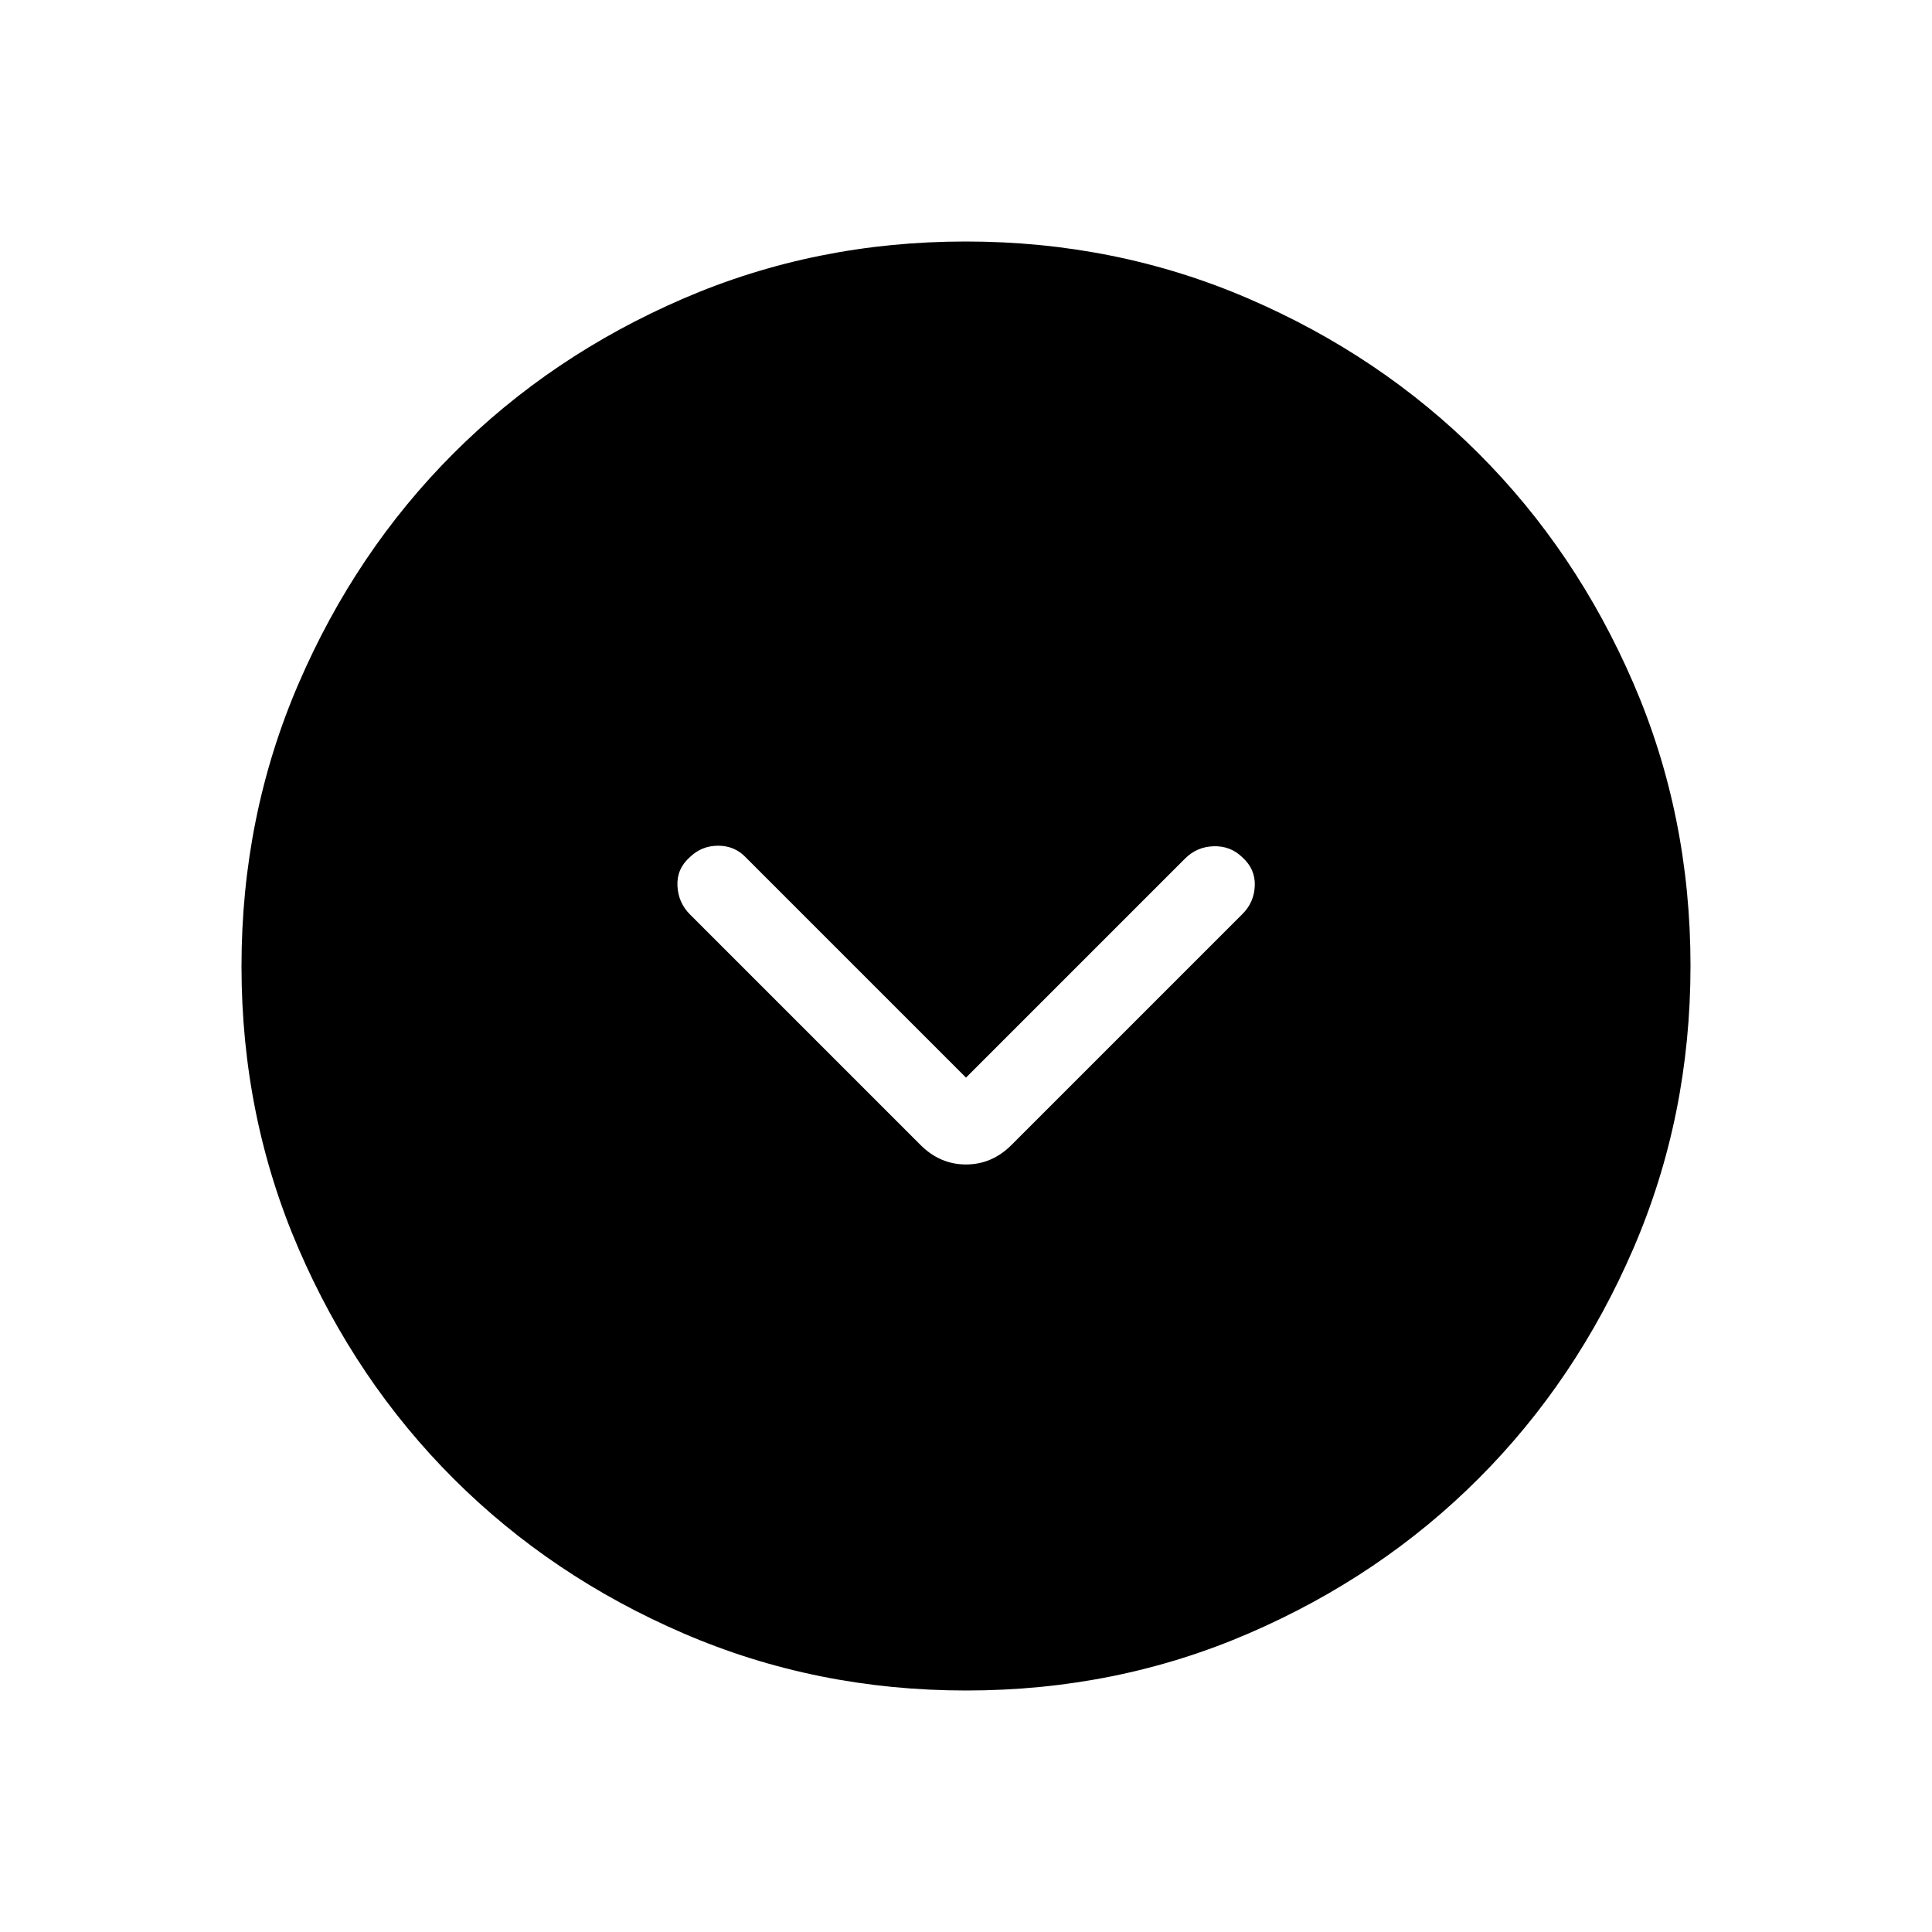
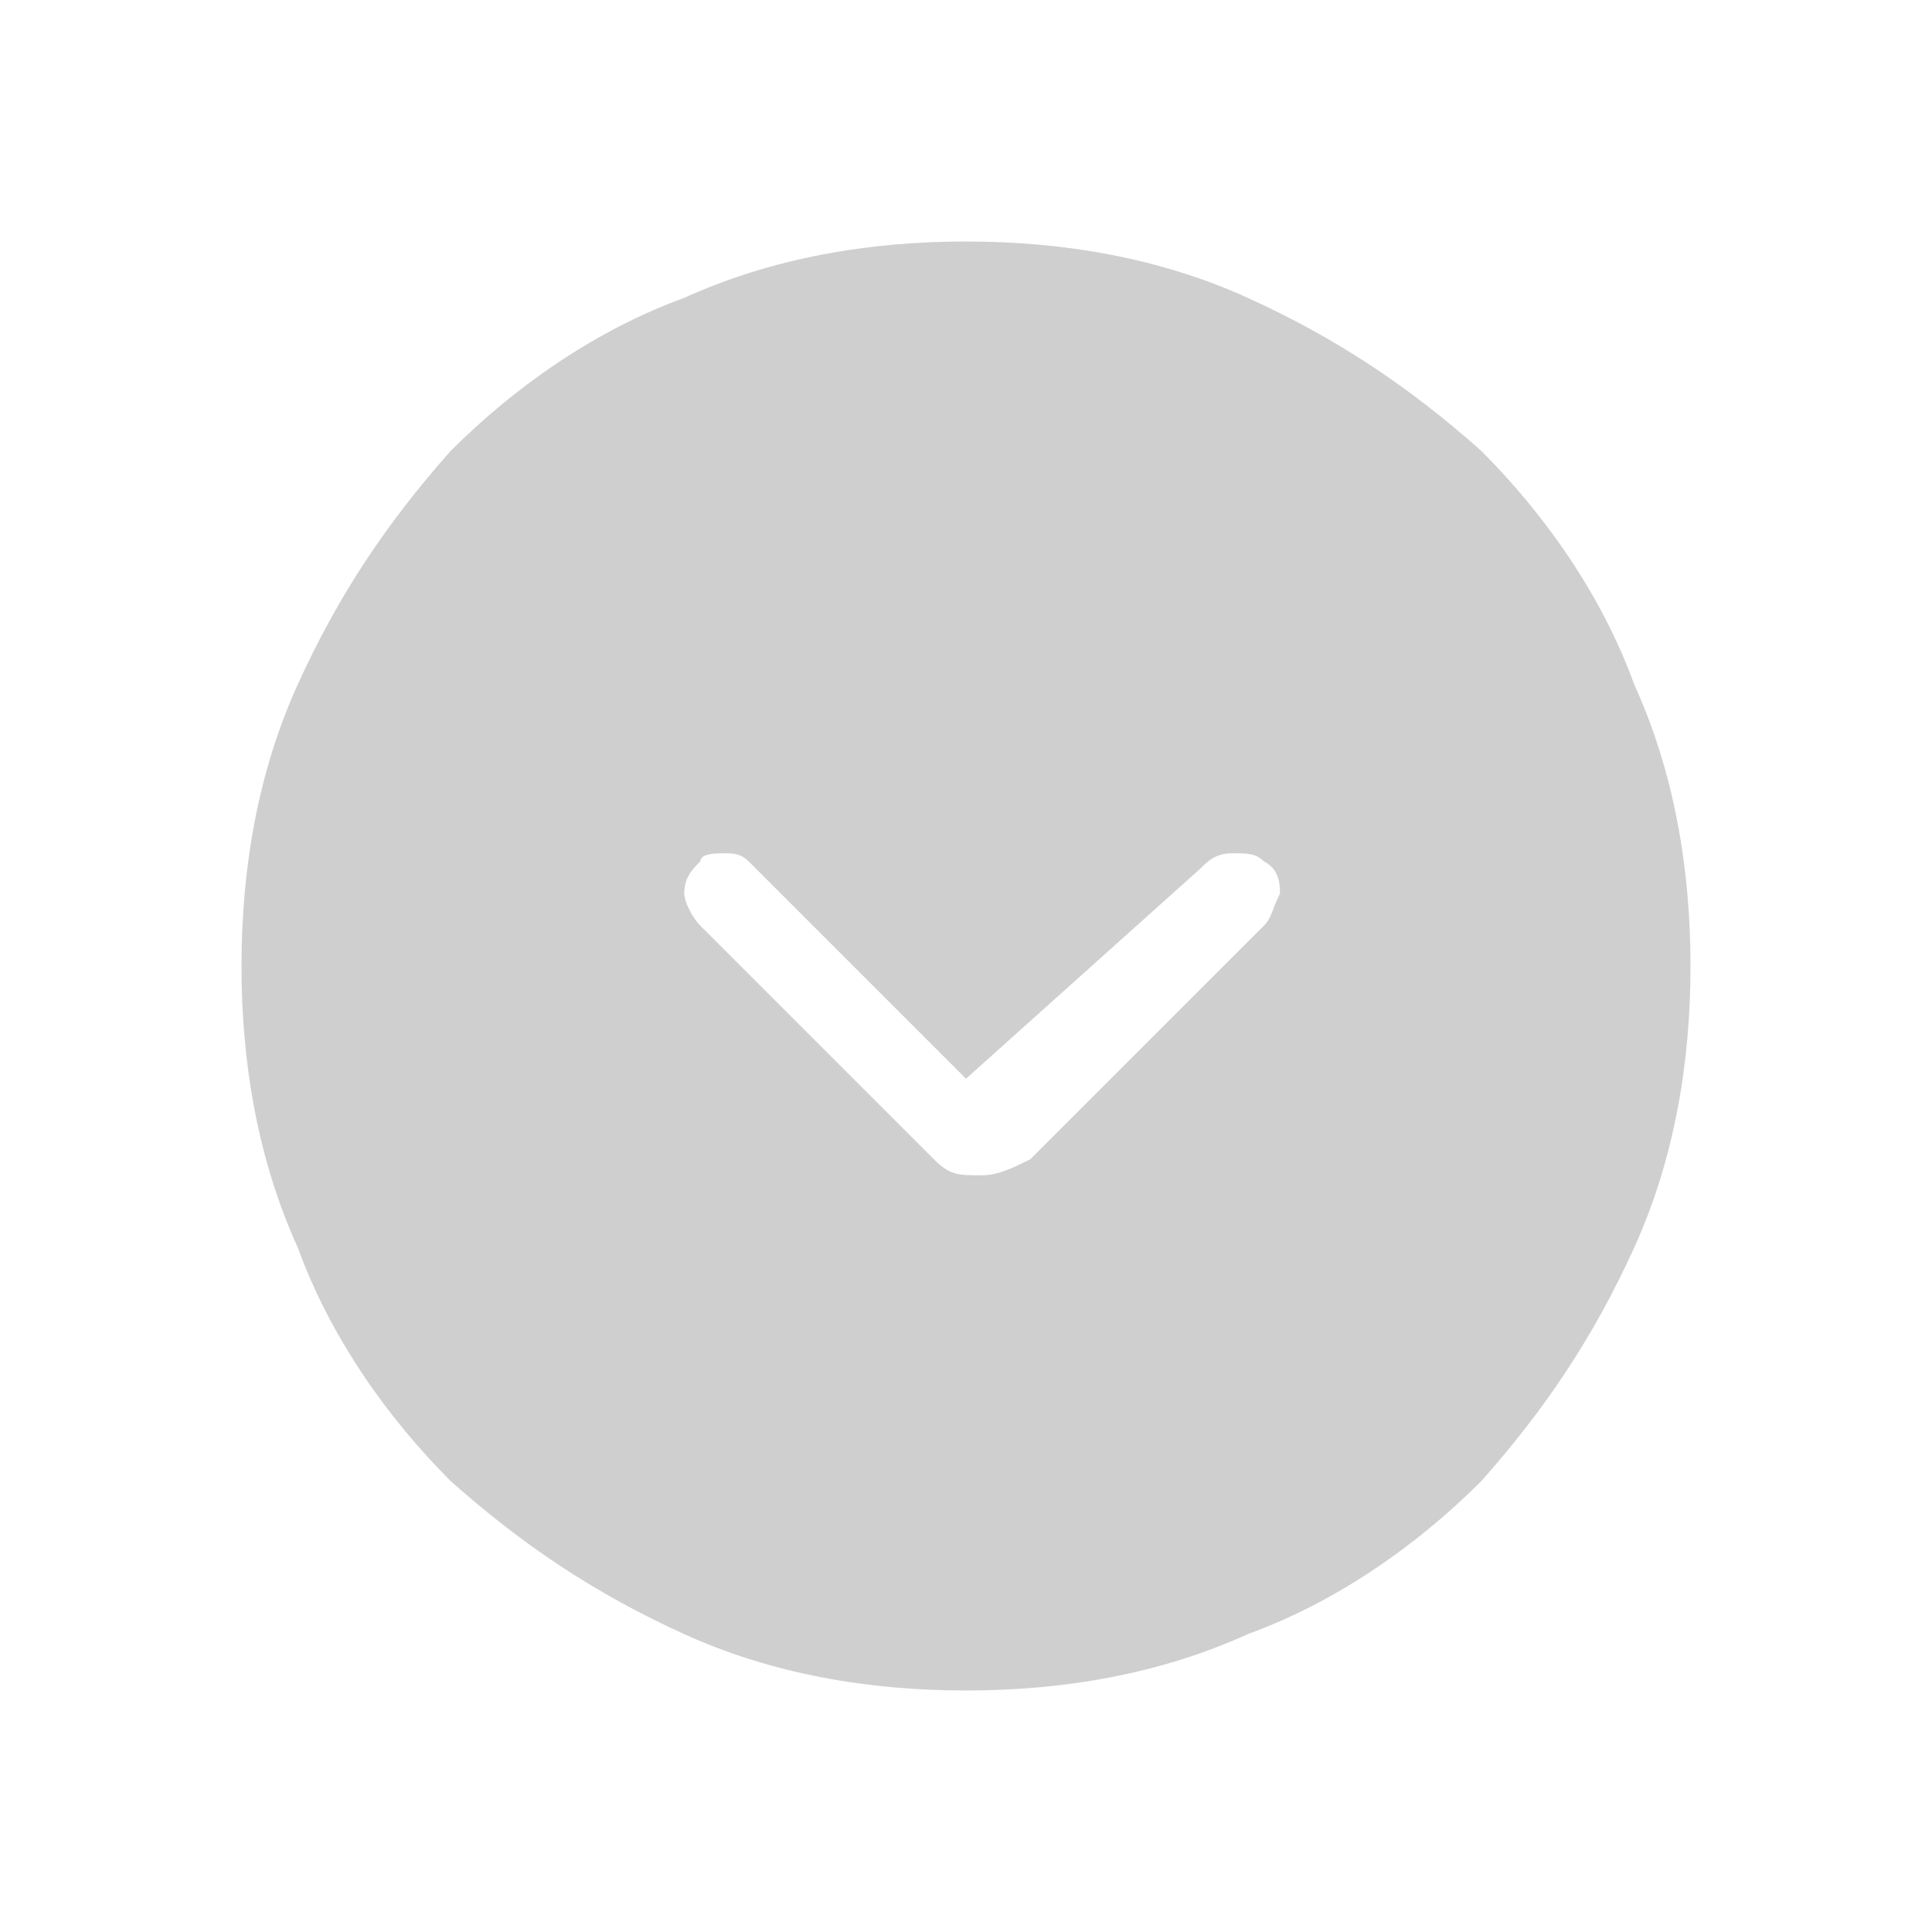
- <svg xmlns="http://www.w3.org/2000/svg" height="24" viewBox="0 -960 960 960" width="24">
-   <path d="M480-424.539 370.385-534.154q-5.423-5.615-13.558-5.615t-13.981 5.615q-6.615 5.846-6.231 14.269.385 8.424 6.231 14.27l114.539 114.538q9.692 9.693 22.615 9.693 12.923 0 22.615-9.693l114.77-114.769q5.846-5.846 6.115-14.154.269-8.308-6.346-14.154-5.846-5.615-14.154-5.346-8.308.269-14.154 6.115L480-424.539ZM480.134-120q-74.673 0-140.41-28.339-65.737-28.34-114.365-76.922-48.627-48.582-76.993-114.257Q120-405.194 120-479.866q0-74.673 28.339-140.41 28.34-65.737 76.922-114.365 48.582-48.627 114.257-76.993Q405.194-840 479.866-840q74.673 0 140.41 28.339 65.737 28.34 114.365 76.922 48.627 48.582 76.993 114.257Q840-554.806 840-480.134q0 74.673-28.339 140.41-28.34 65.737-76.922 114.365-48.582 48.627-114.257 76.993Q554.806-120 480.134-120Z" />
+ <svg xmlns="http://www.w3.org/2000/svg" version="1.1" id="Layer_1" x="0px" y="0px" viewBox="0 0 24 24" style="enable-background:new 0 0 24 24;" xml:space="preserve">
+   <style type="text/css">
+ 	.st0{fill:#CFCFCF;}
+ </style>
+   <path class="st0" d="M12,13.4l-2.7-2.7c-0.1-0.1-0.2-0.1-0.3-0.1c-0.1,0-0.3,0-0.3,0.1c-0.1,0.1-0.2,0.2-0.2,0.4  c0,0.1,0.1,0.3,0.2,0.4l2.9,2.9c0.2,0.2,0.3,0.2,0.6,0.2c0.2,0,0.4-0.1,0.6-0.2l2.9-2.9c0.1-0.1,0.1-0.2,0.2-0.4  c0-0.1,0-0.3-0.2-0.4c-0.1-0.1-0.2-0.1-0.4-0.1s-0.3,0.1-0.4,0.2L12,13.4z M12,21c-1.2,0-2.4-0.2-3.5-0.7c-1.1-0.5-2-1.1-2.9-1.9  c-0.8-0.8-1.5-1.8-1.9-2.9C3.2,14.4,3,13.2,3,12c0-1.2,0.2-2.4,0.7-3.5c0.5-1.1,1.1-2,1.9-2.9c0.8-0.8,1.8-1.5,2.9-1.9  C9.6,3.2,10.8,3,12,3c1.2,0,2.4,0.2,3.5,0.7c1.1,0.5,2,1.1,2.9,1.9c0.8,0.8,1.5,1.8,1.9,2.9C20.8,9.6,21,10.8,21,12  c0,1.2-0.2,2.4-0.7,3.5c-0.5,1.1-1.1,2-1.9,2.9c-0.8,0.8-1.8,1.5-2.9,1.9C14.4,20.8,13.2,21,12,21z" />
</svg>
